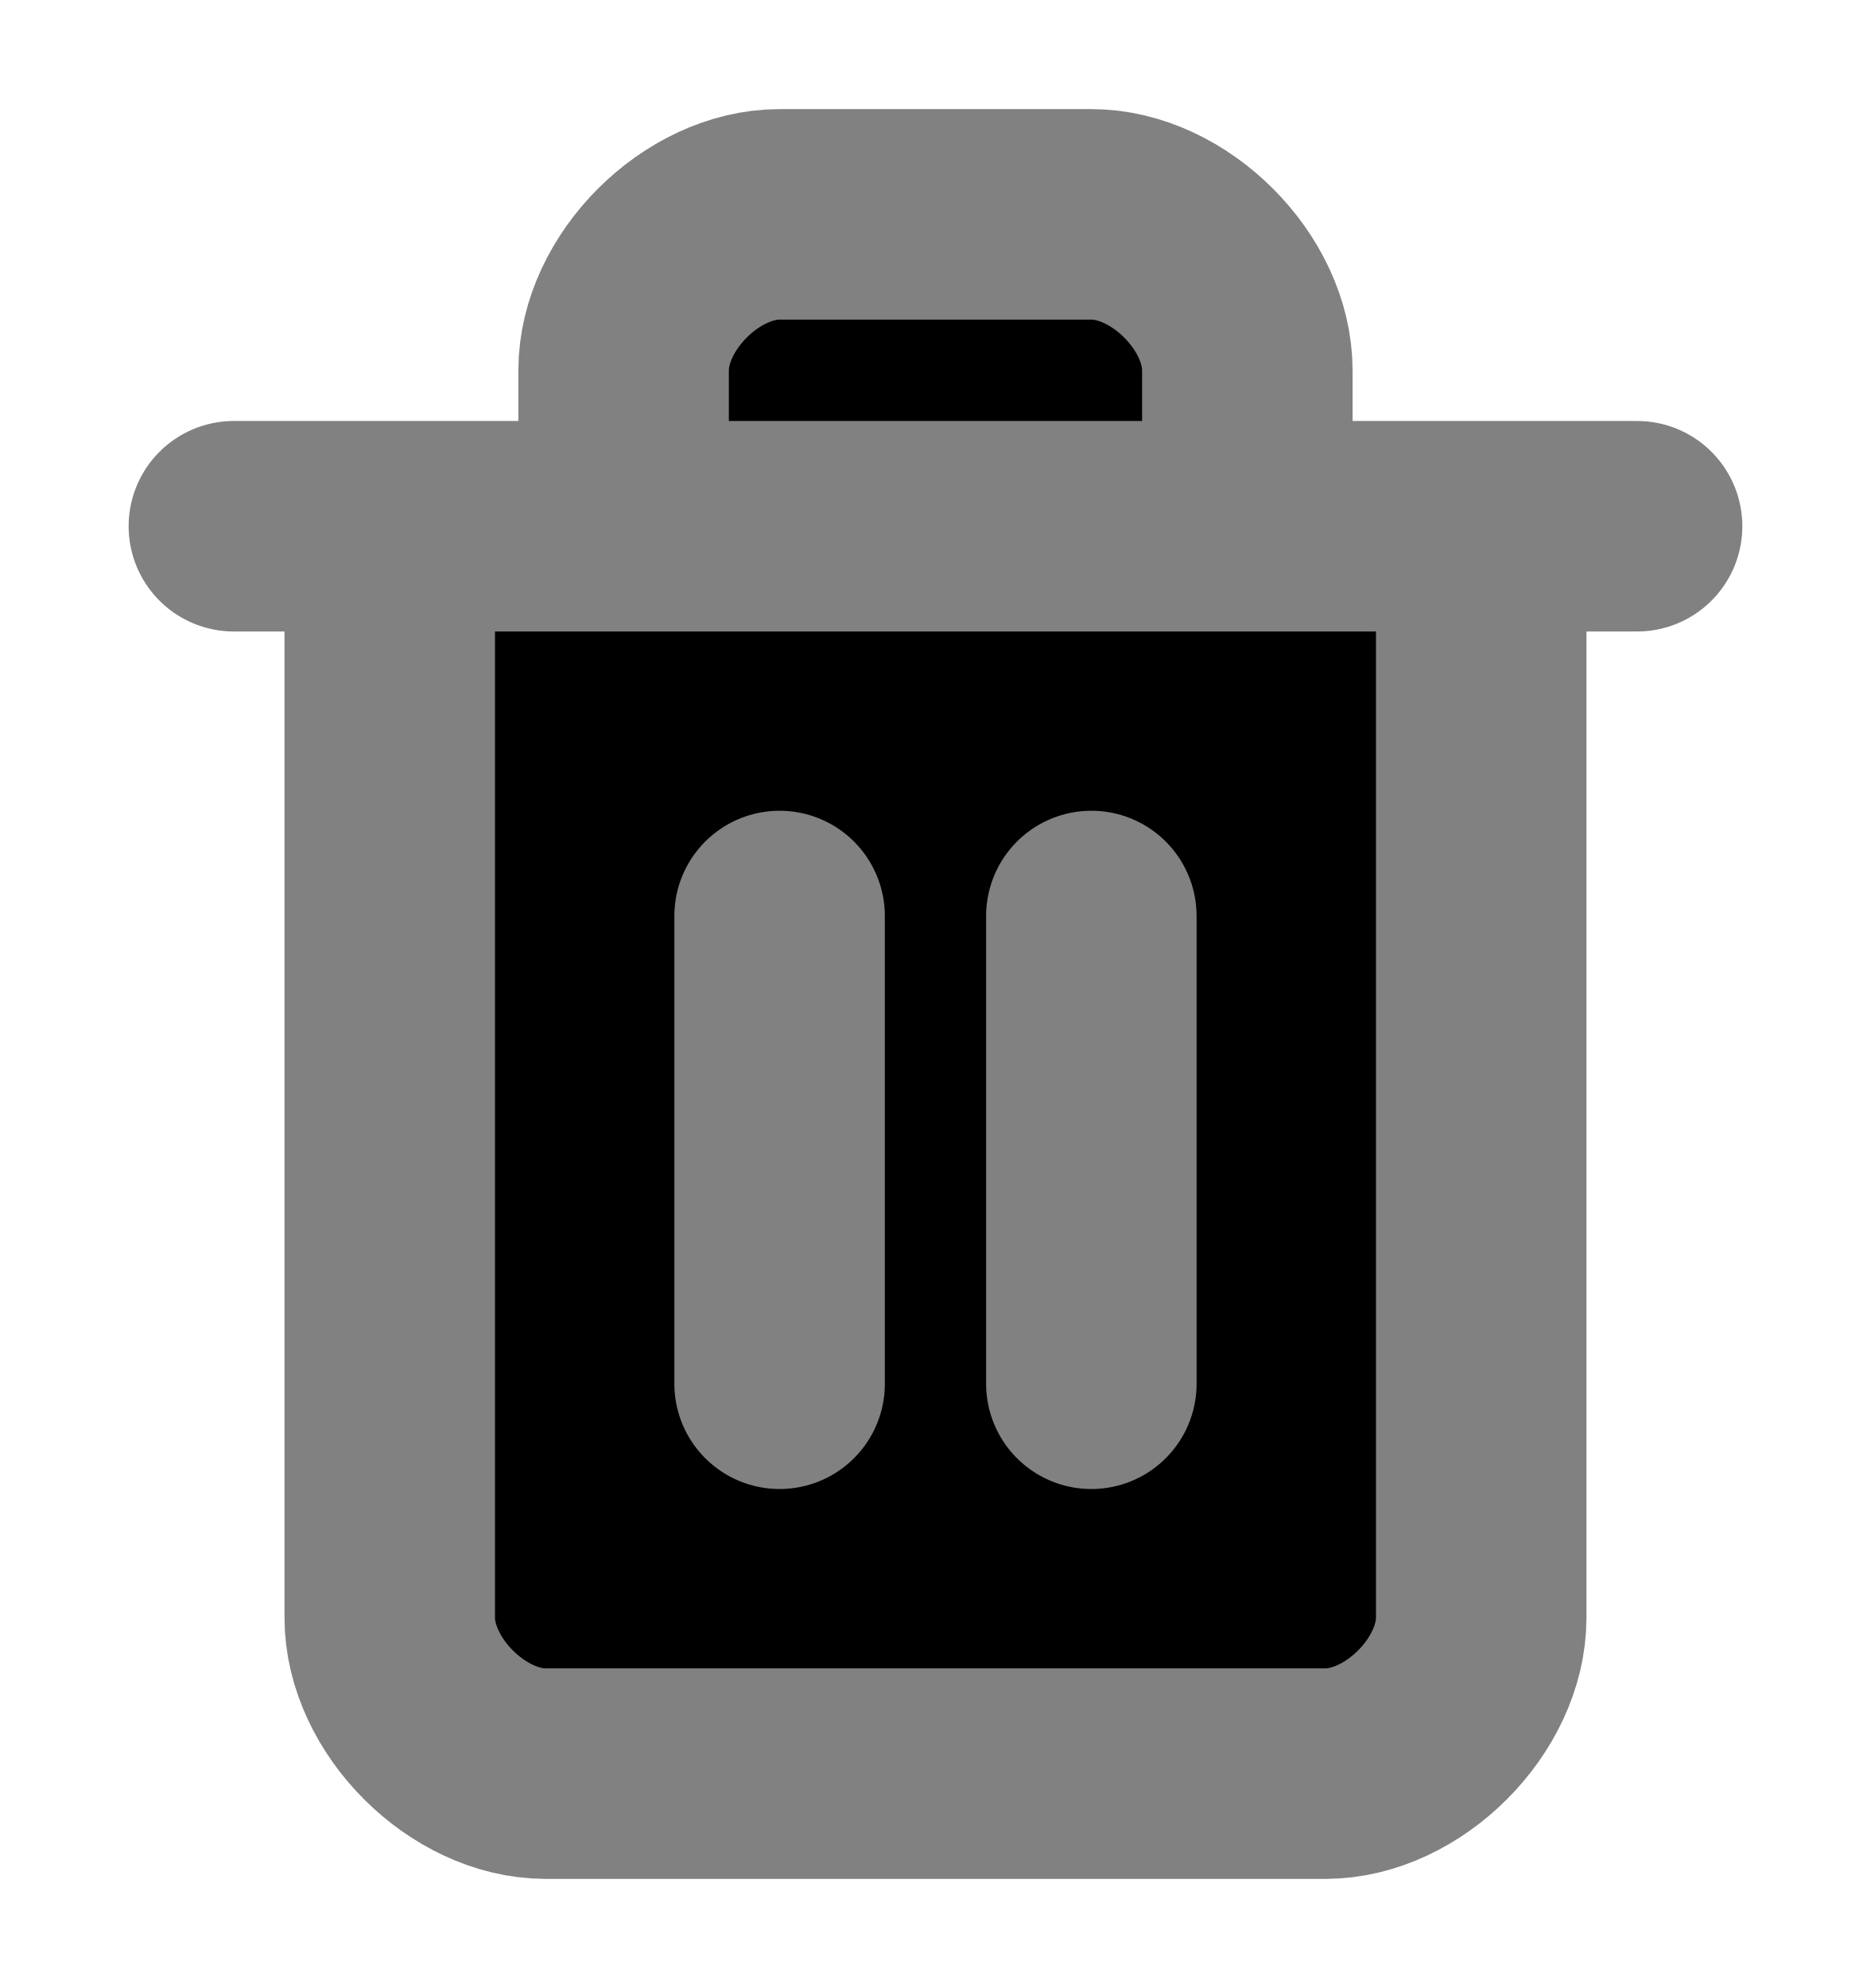
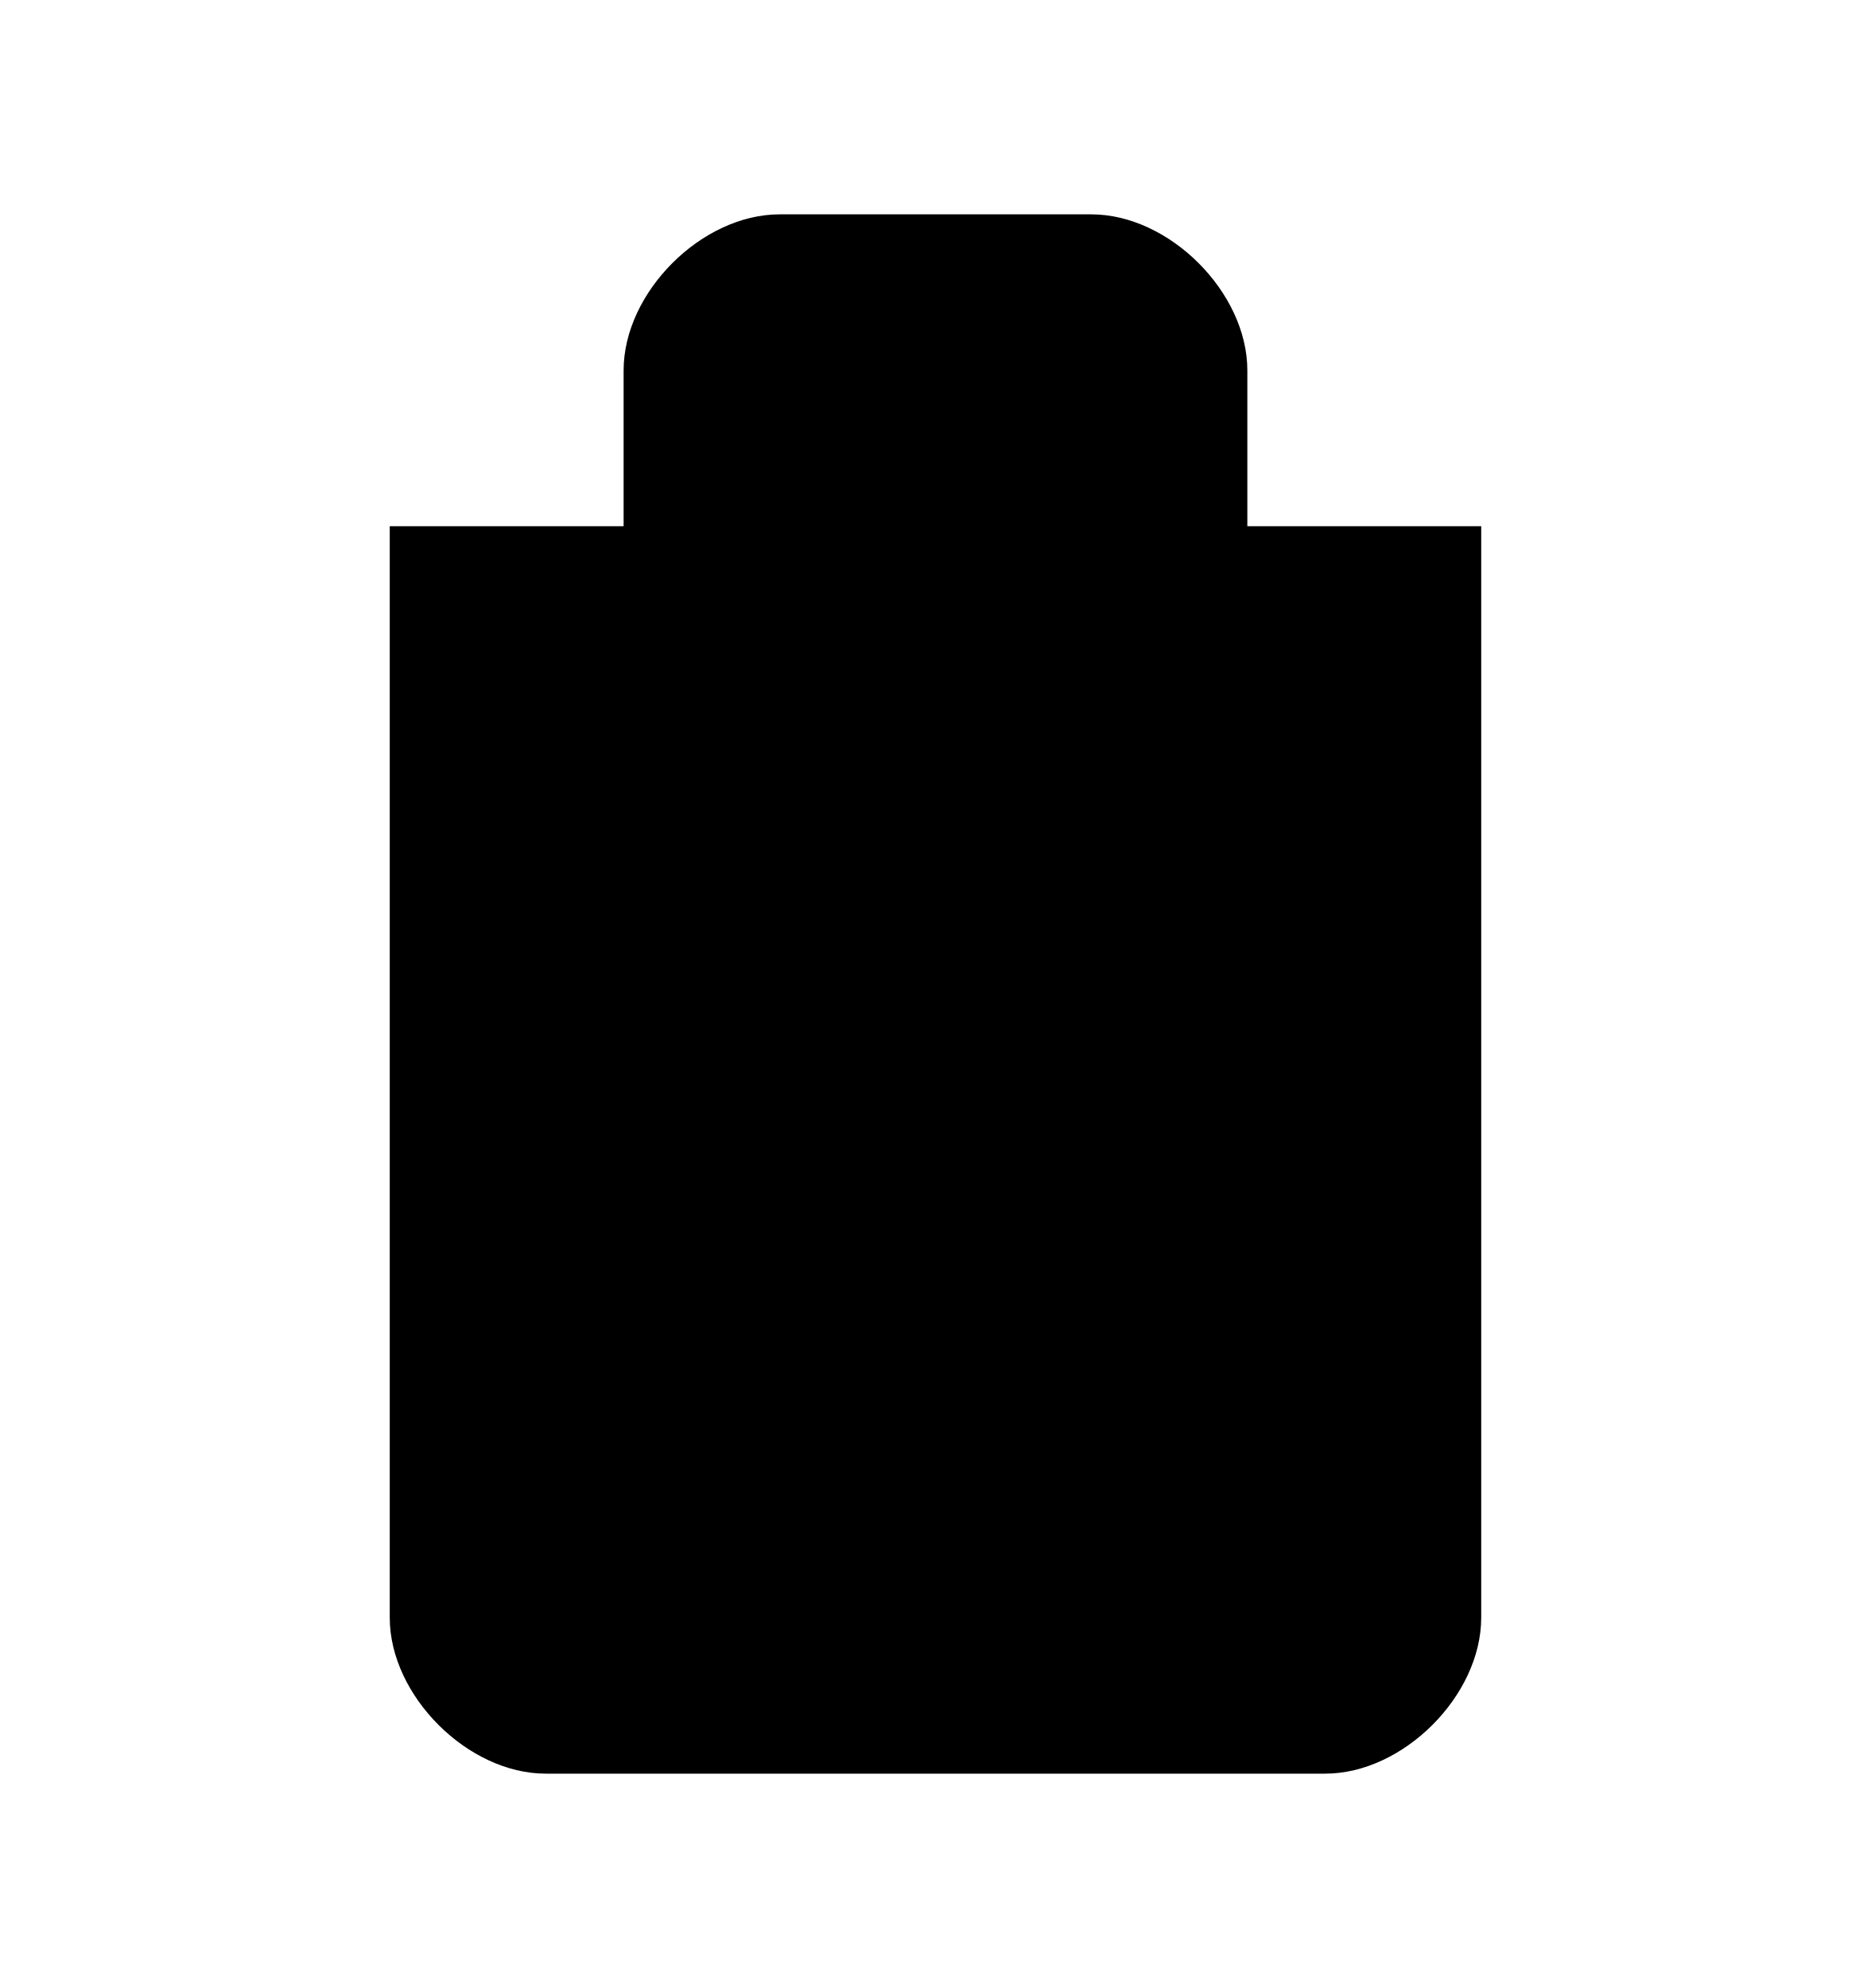
<svg xmlns="http://www.w3.org/2000/svg" width="16" height="17" viewBox="0 0 16 17" fill="currentColor">
  <g clip-path="url(#clip0_71_228)">
-     <path d="M2 4.5H14M12.667 4.5V13.833C12.667 14.5 12 15.167 11.333 15.167H4.667C4 15.167 3.333 14.5 3.333 13.833V4.5M5.333 4.5V3.167C5.333 2.5 6 1.833 6.667 1.833H9.333C10 1.833 10.667 2.5 10.667 3.167V4.5M6.667 7.833V11.833M9.333 7.833V11.833" stroke="#818181" stroke-width="1.8" stroke-linecap="round" stroke-linejoin="round" />
+     <path d="M2 4.5H14M12.667 4.5V13.833C12.667 14.5 12 15.167 11.333 15.167H4.667C4 15.167 3.333 14.5 3.333 13.833V4.5M5.333 4.5V3.167C5.333 2.5 6 1.833 6.667 1.833H9.333C10 1.833 10.667 2.5 10.667 3.167V4.5M6.667 7.833V11.833M9.333 7.833V11.833" stroke="currentColordark-gray" stroke-width="1.8" stroke-linecap="round" stroke-linejoin="round" />
  </g>
  <defs>
    <clipPath id="clip0_71_228">
      <rect width="16" height="16" fill="currentColor" transform="translate(0 0.5)" />
    </clipPath>
  </defs>
</svg>
